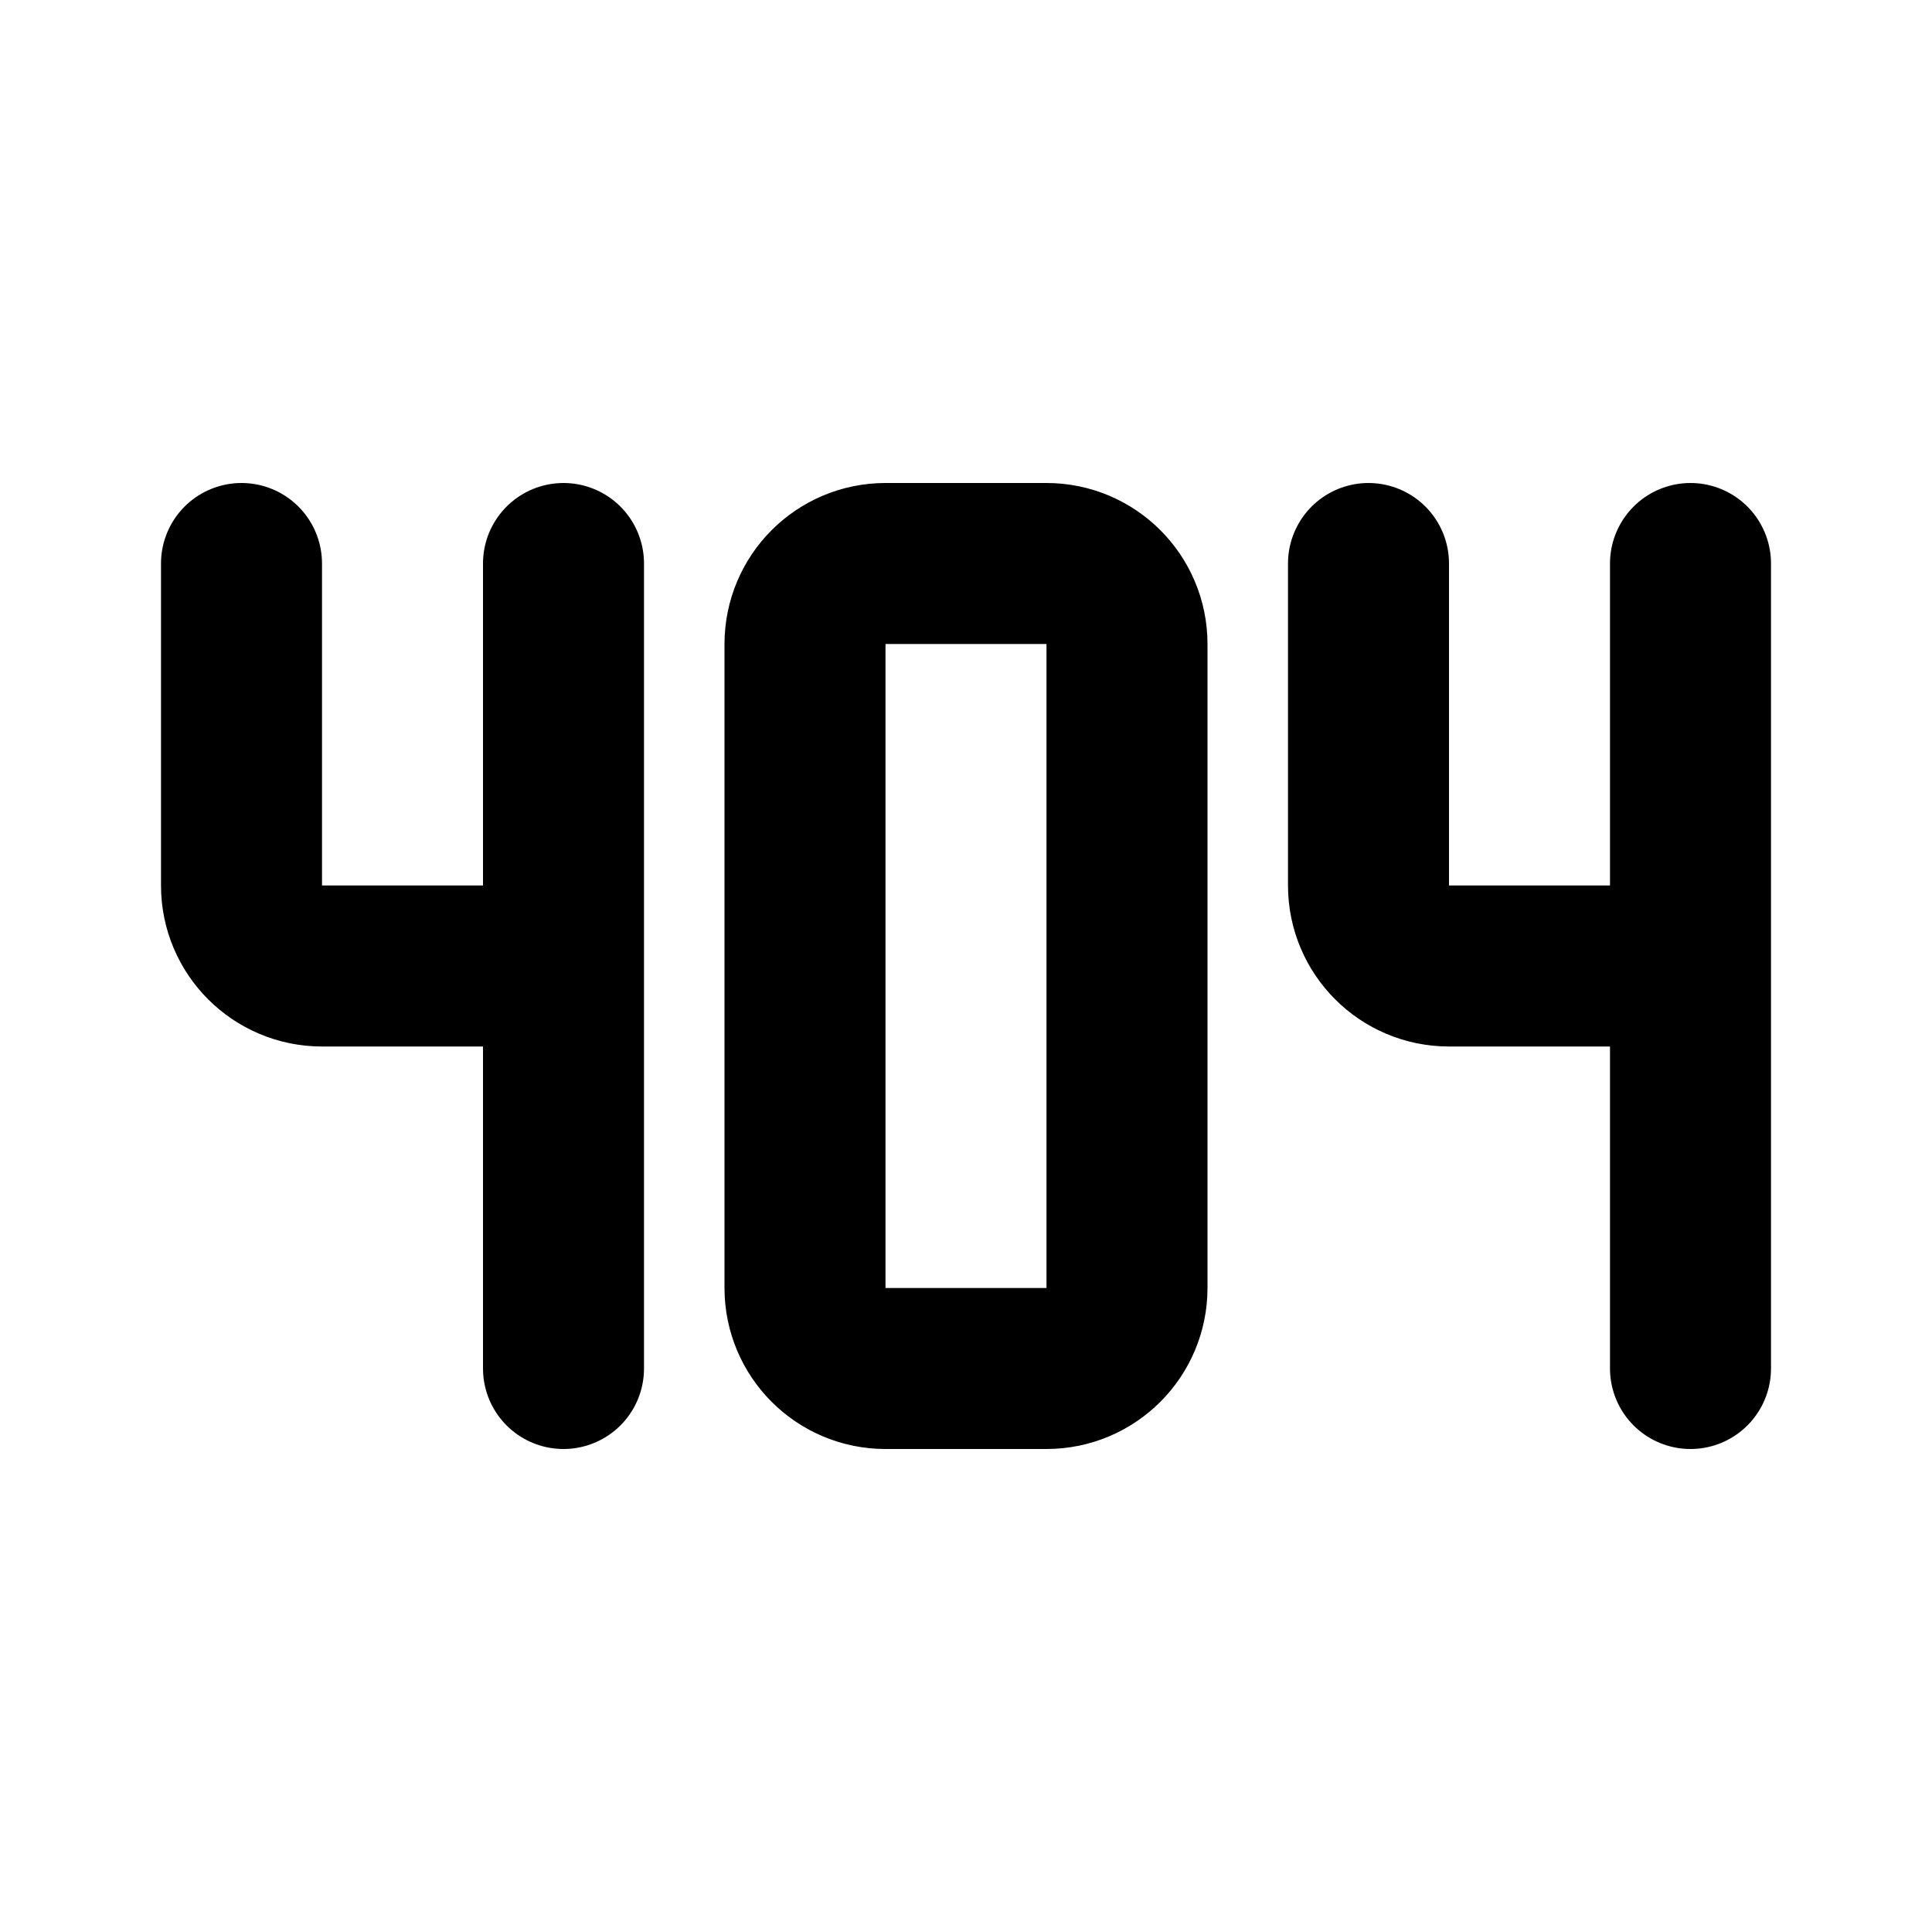
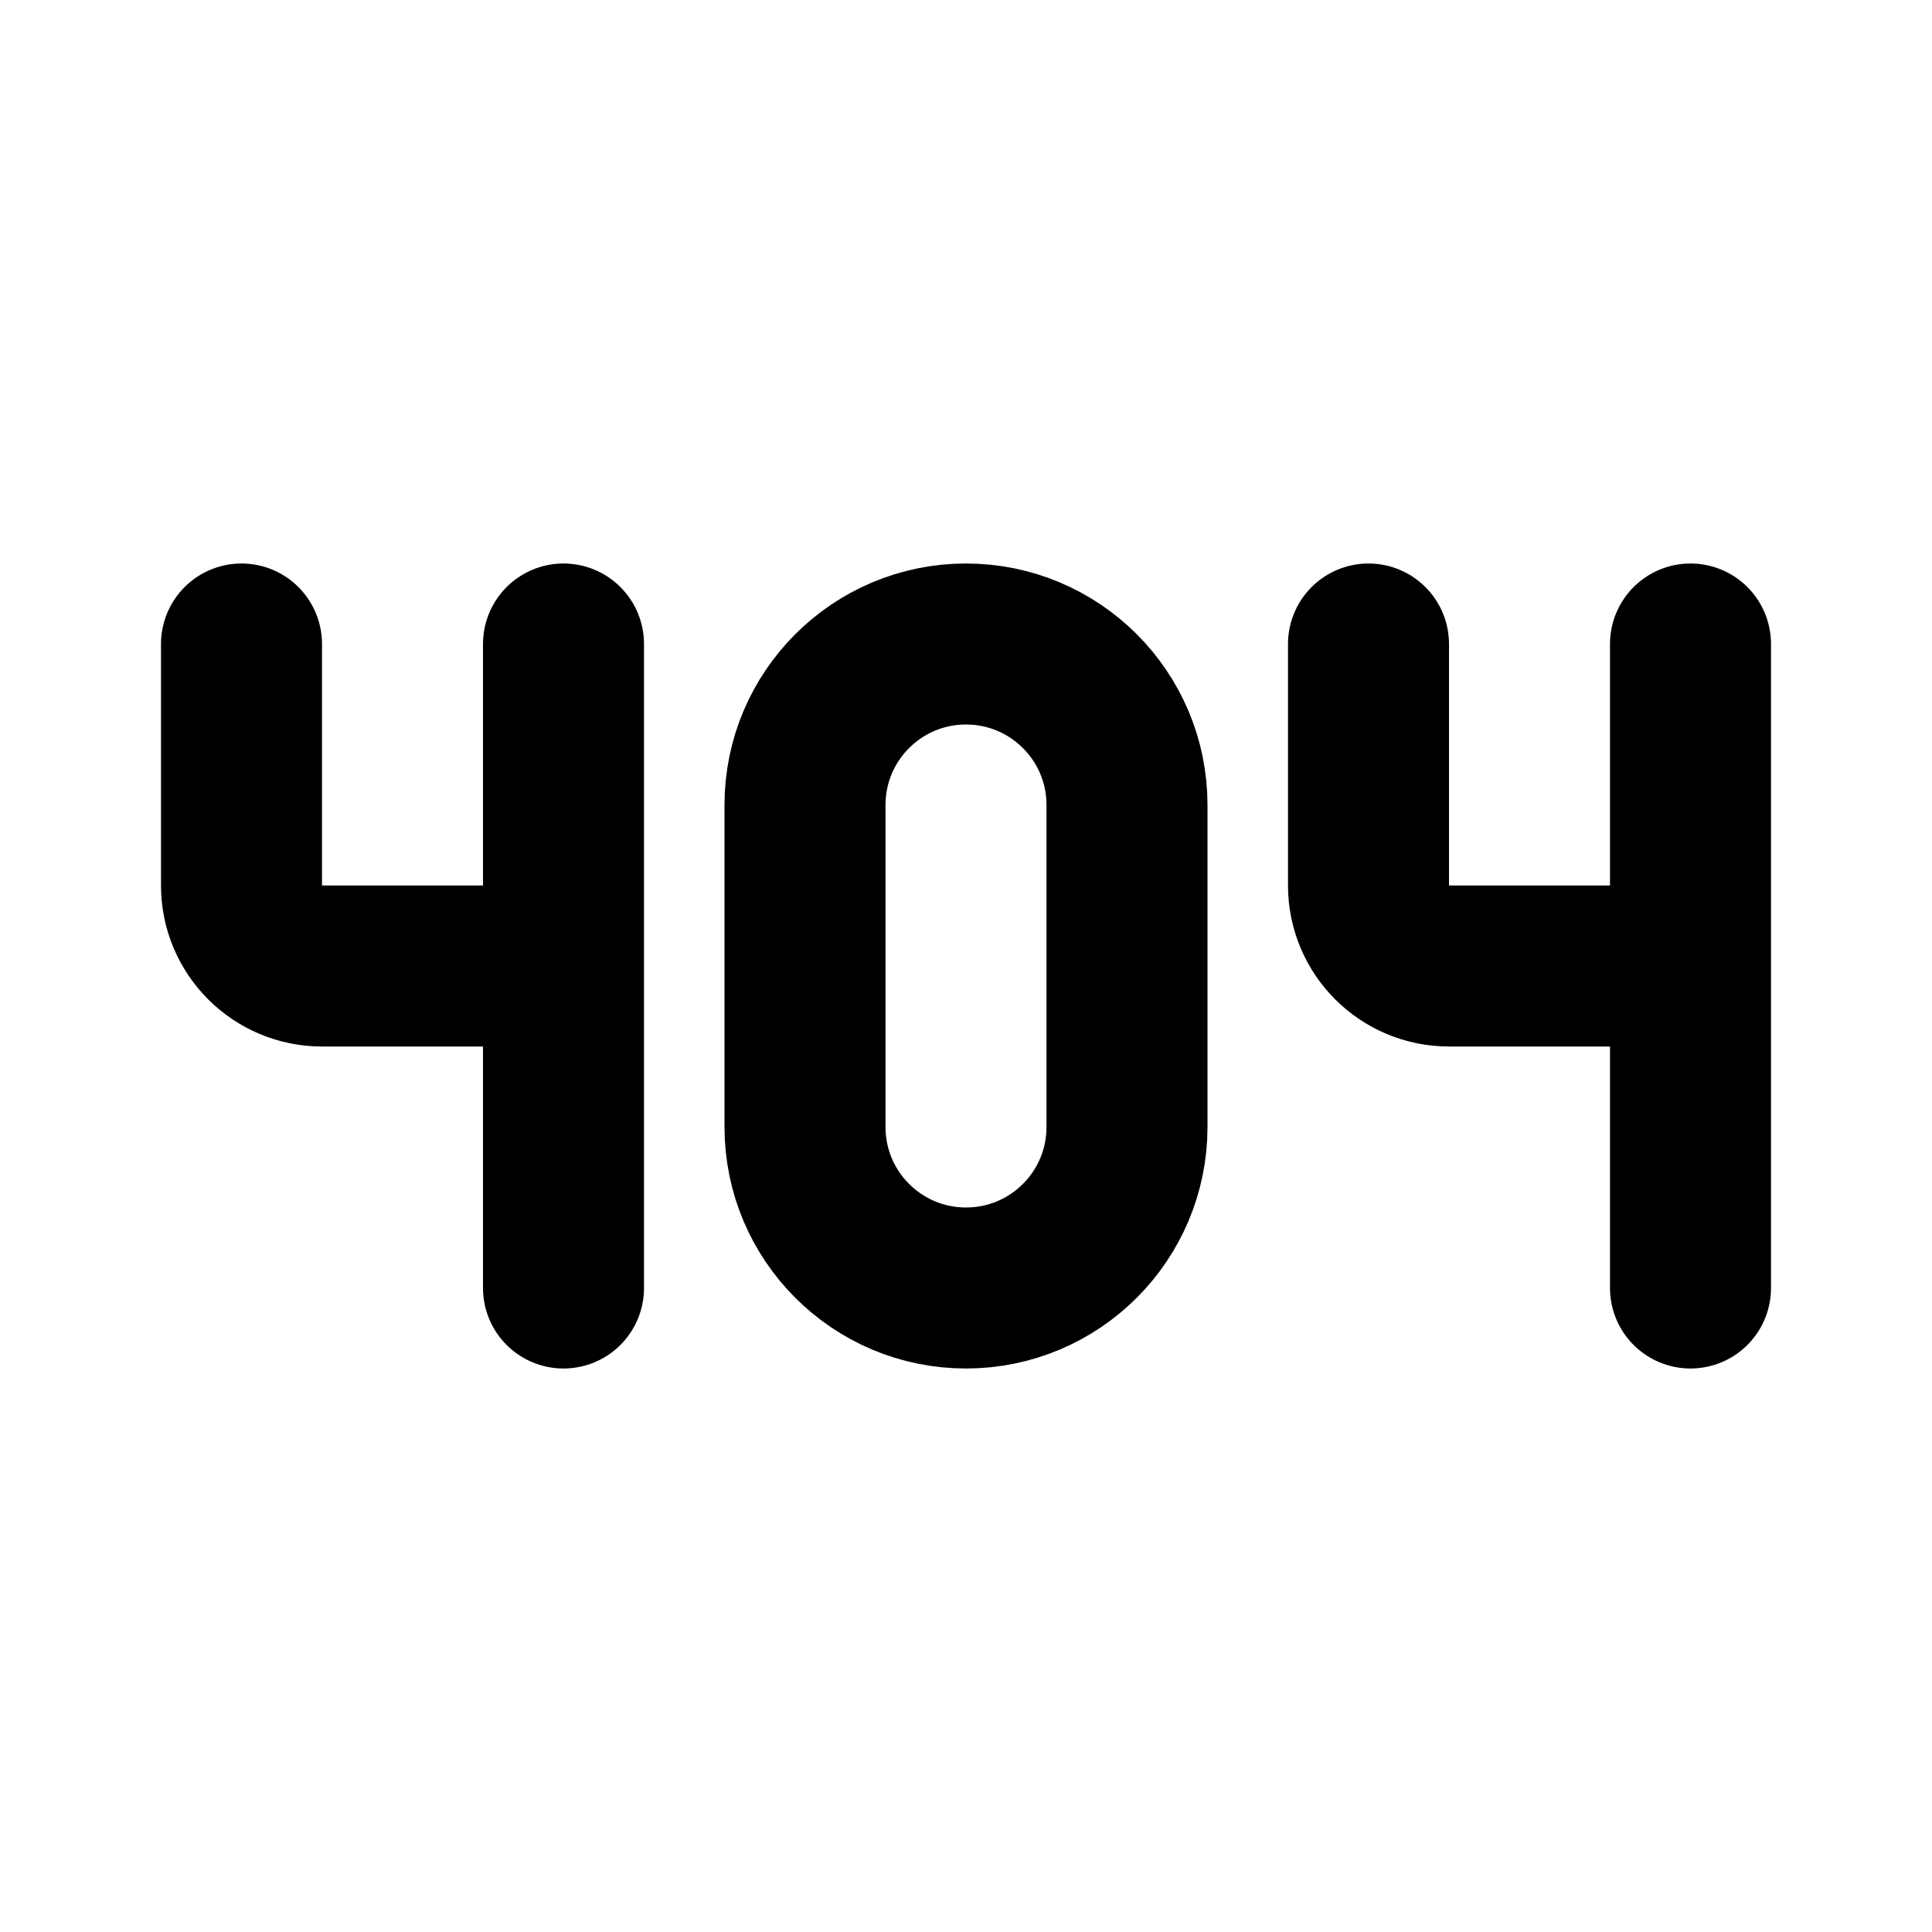
<svg xmlns="http://www.w3.org/2000/svg" fill="none" stroke="currentColor" stroke-linecap="round" stroke-linejoin="round" stroke-width="2" viewBox="0 0 24 24">
  <path stroke="none" d="M0 0h24v24H0z" />
-   <path d="M3 7v4a1 1 0 0 0 1 1h3M7 7v10M10 8v8a1 1 0 0 0 1 1h2a1 1 0 0 0 1-1V8a1 1 0 0 0-1-1h-2a1 1 0 0 0-1 1M17 7v4a1 1 0 0 0 1 1h3M21 7v10" />
+   <path d="M3 8v3a1 1 0 0 0 1 1h3M7 8v8M17 8v3a1 1 0 0 0 1 1h3M21 8v8M10 10v4a2 2 0 1 0 4 0v-4a2 2 0 1 0-4 0" />
</svg>
